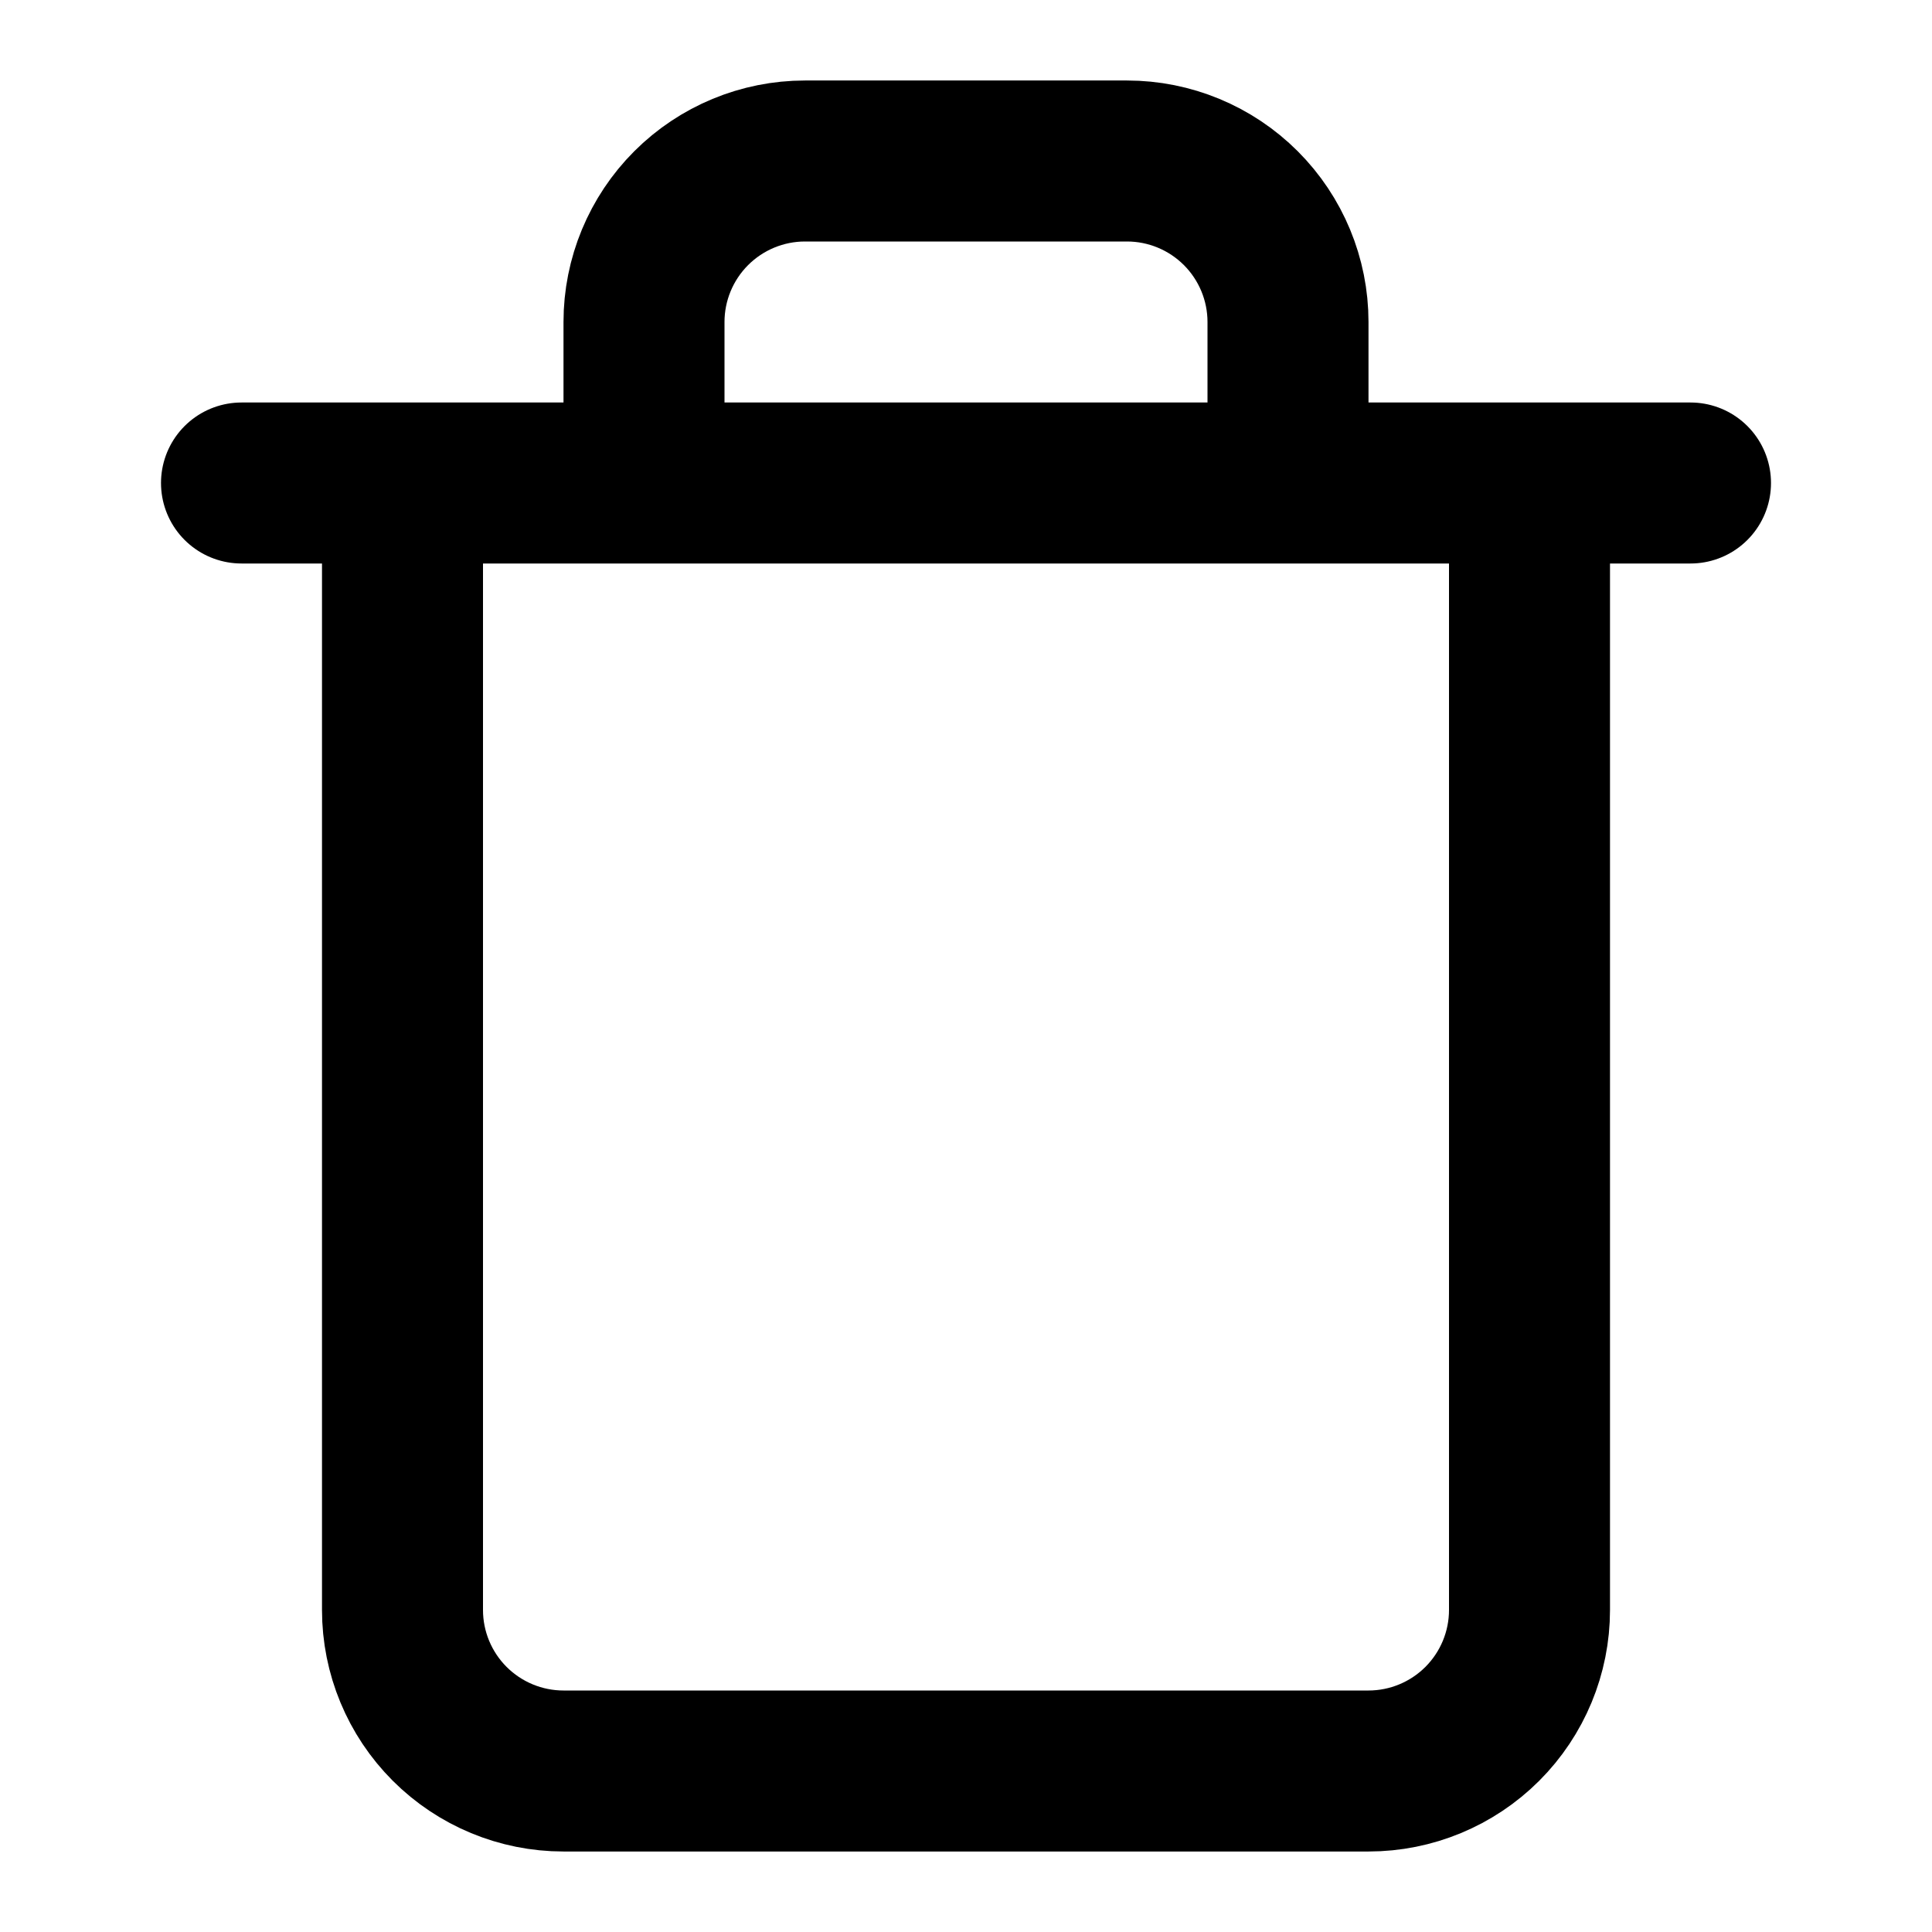
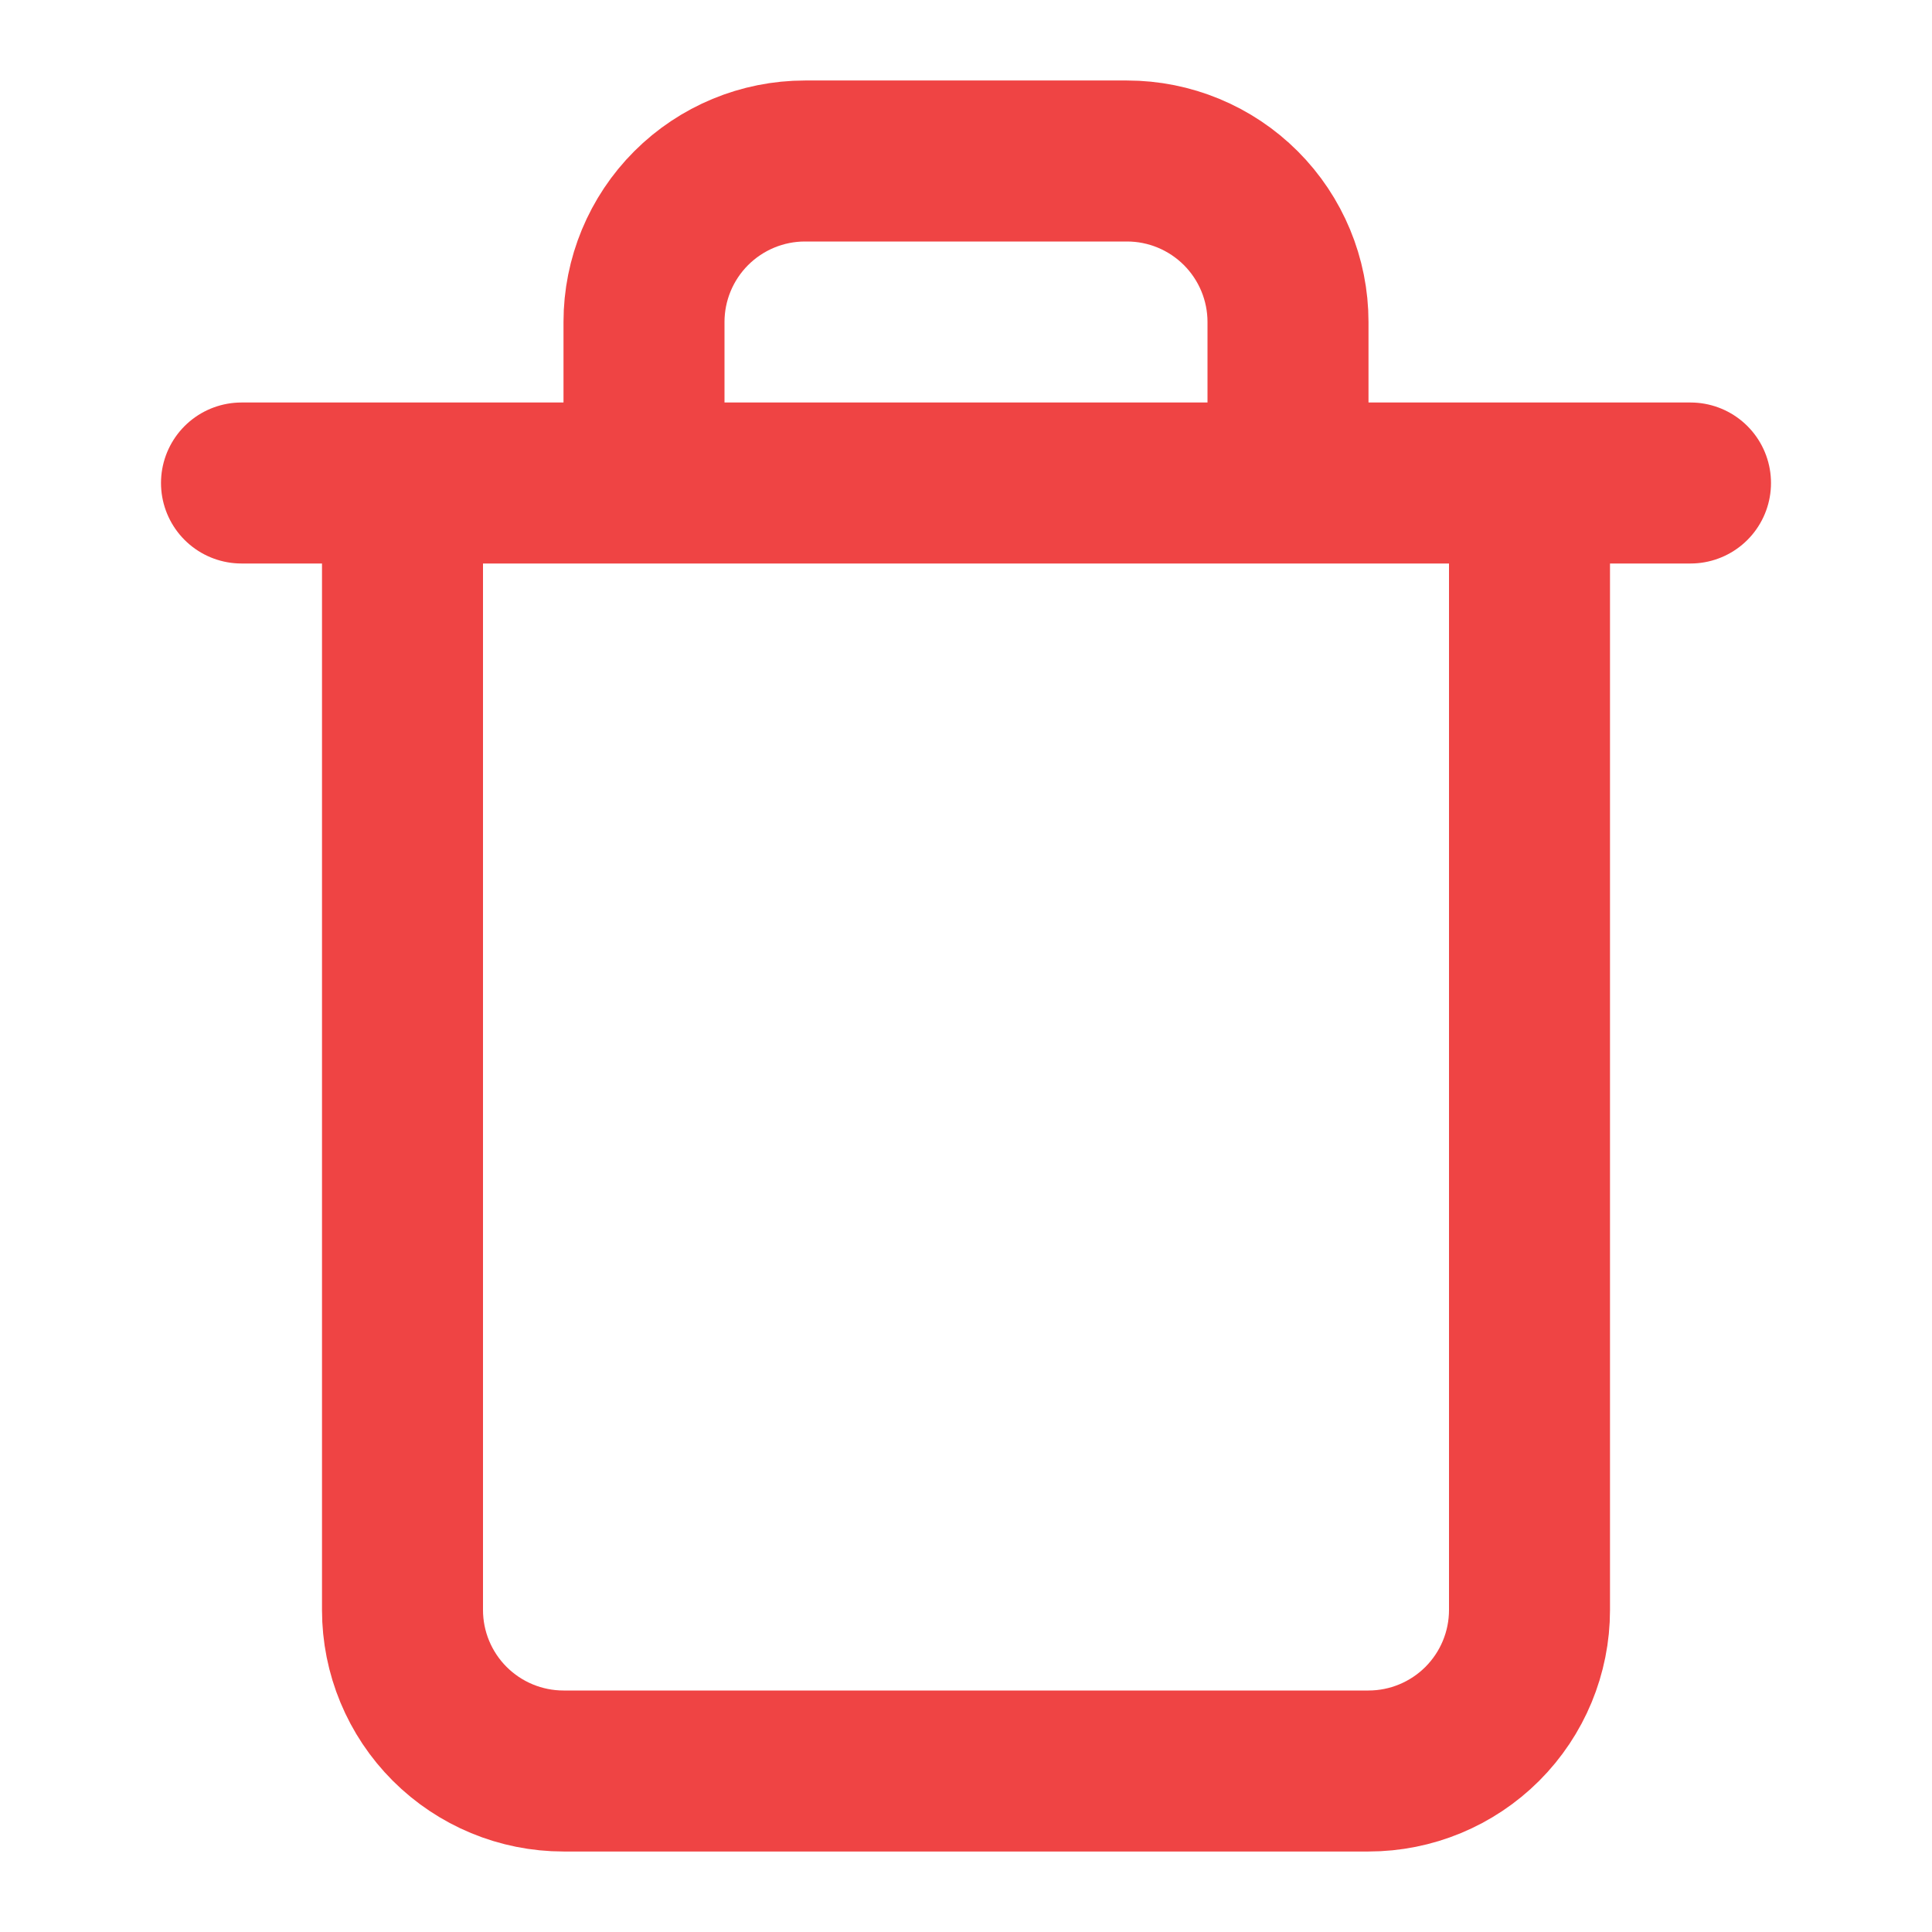
<svg xmlns="http://www.w3.org/2000/svg" width="24" height="24" viewBox="0 0 24 24" fill="none">
-   <path d="M3 6H5M5 6H21M5 6V20C5 20.53 5.211 21.039 5.586 21.414C5.961 21.789 6.47 22 7 22H17C17.53 22 18.039 21.789 18.414 21.414C18.789 21.039 19 20.53 19 20V6H5ZM8 6V4C8 3.47 8.211 2.961 8.586 2.586C8.961 2.211 9.47 2 10 2H14C14.53 2 15.039 2.211 15.414 2.586C15.789 2.961 16 3.47 16 4V6" stroke="currentColor" stroke-width="2" stroke-linecap="round" stroke-linejoin="round" vector-effect="non-scaling-stroke" />
+   <path d="M3 6H5M5 6H21M5 6V20C5 20.53 5.211 21.039 5.586 21.414C5.961 21.789 6.47 22 7 22H17C17.53 22 18.039 21.789 18.414 21.414C18.789 21.039 19 20.53 19 20V6H5ZM8 6V4C8 3.47 8.211 2.961 8.586 2.586C8.961 2.211 9.47 2 10 2H14C14.53 2 15.039 2.211 15.414 2.586C15.789 2.961 16 3.47 16 4V6" stroke="#ef4444" stroke-width="2" stroke-linecap="round" stroke-linejoin="round" vector-effect="non-scaling-stroke" />
</svg>
